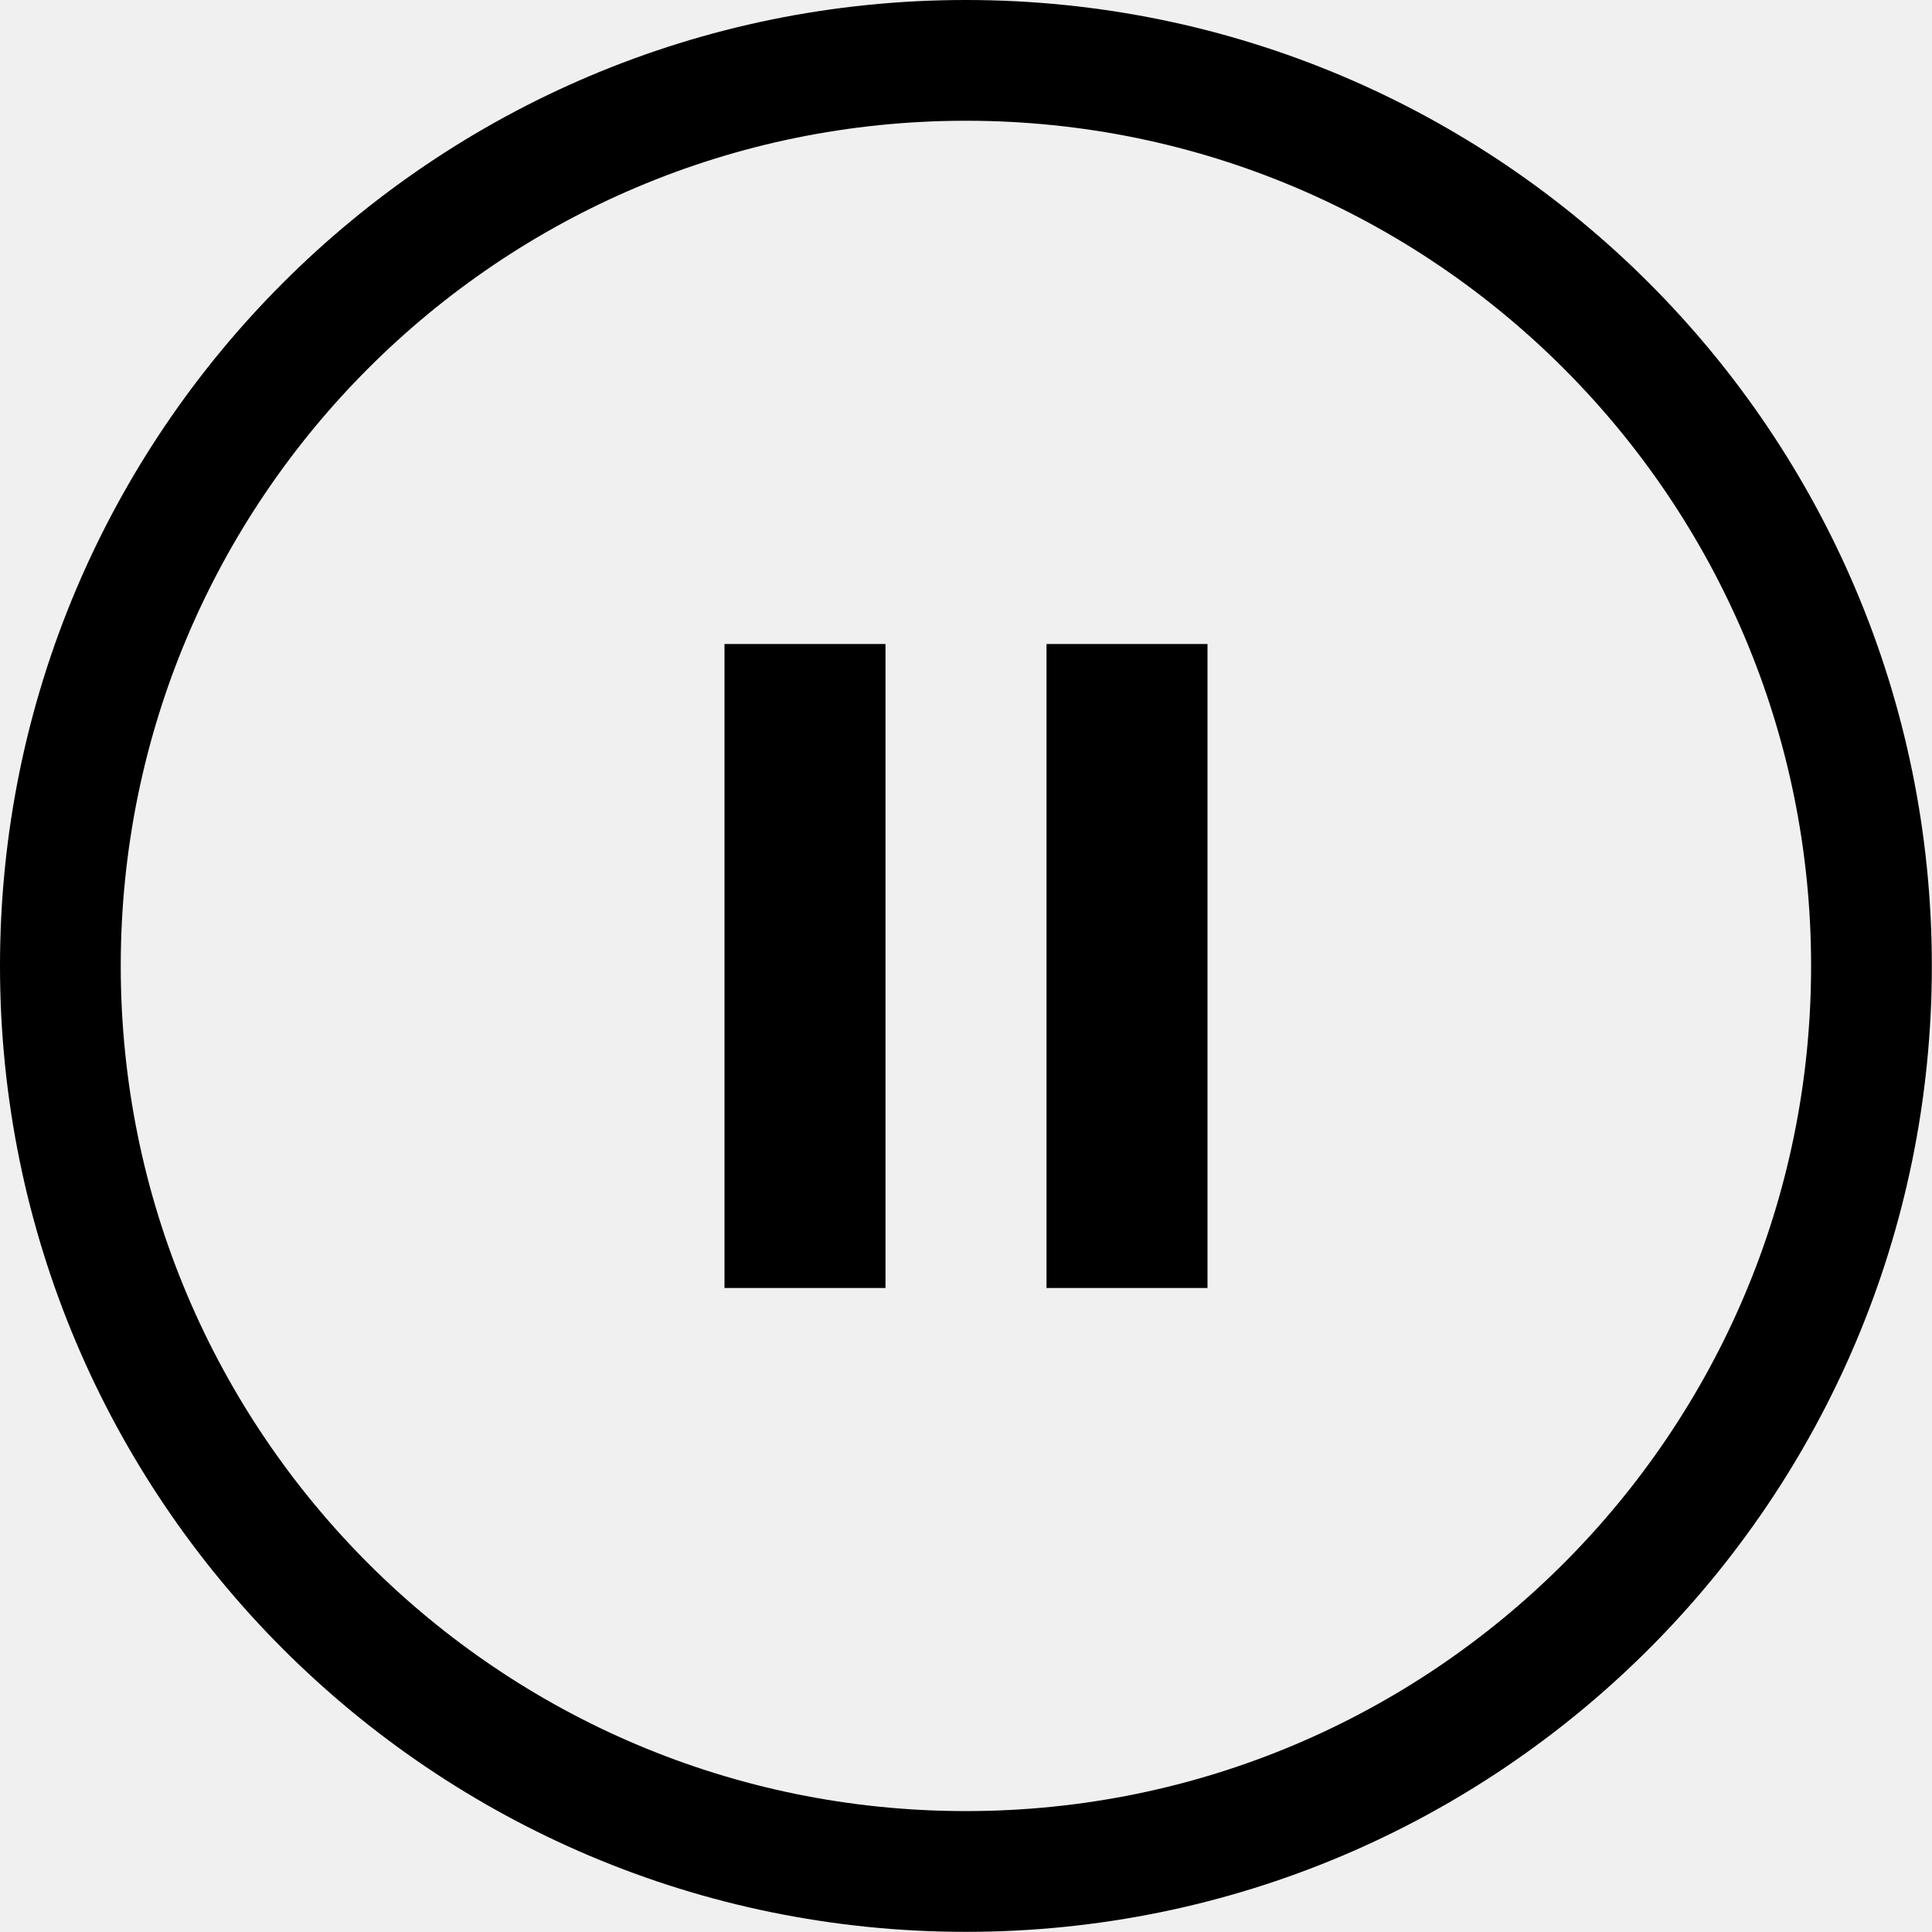
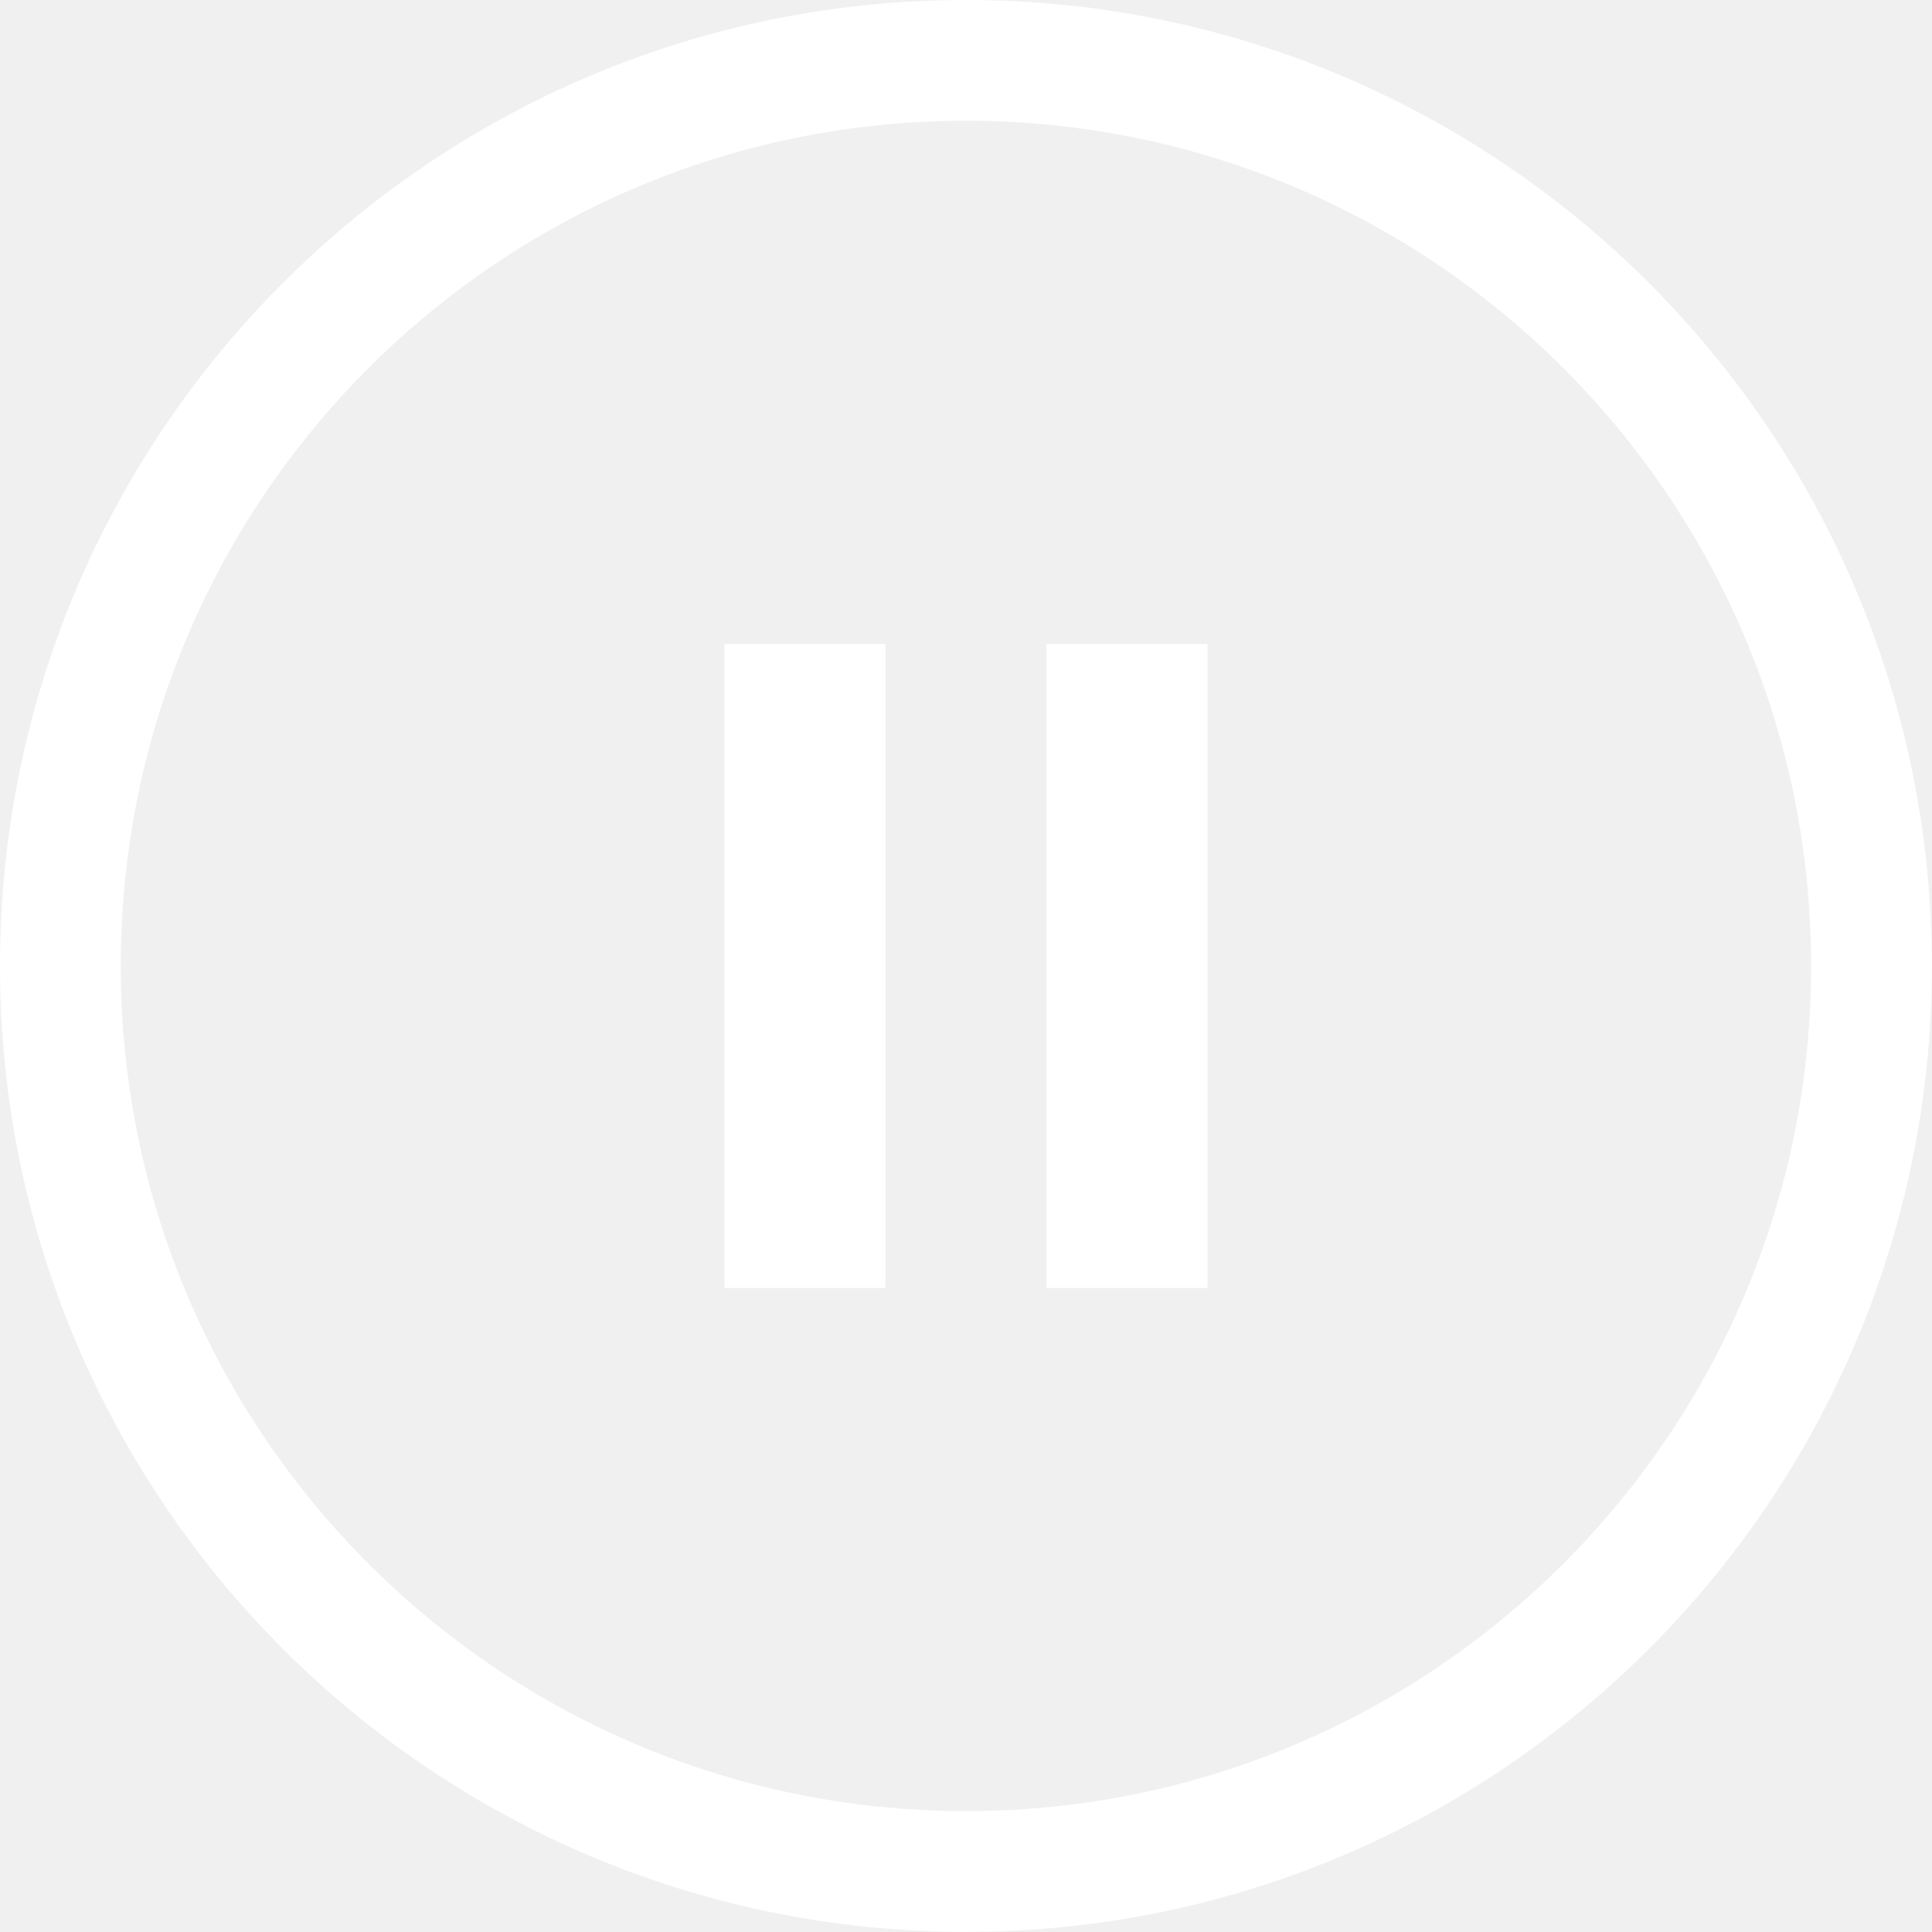
- <svg xmlns="http://www.w3.org/2000/svg" width="24" height="24" viewBox="0 0 24 24" fill="none">
-   <path fill-rule="evenodd" clip-rule="evenodd" d="M11.999 1.5C6.201 1.5 1.5 6.201 1.5 11.999C1.5 17.797 6.201 22.498 11.999 22.498C17.797 22.498 22.498 17.797 22.498 11.999C22.498 6.201 17.797 1.5 11.999 1.5ZM0 11.999C0 5.372 5.372 0 11.999 0C18.626 0 23.998 5.372 23.998 11.999C23.998 18.626 18.626 23.998 11.999 23.998C5.372 23.998 0 18.626 0 11.999ZM9 8H11V16H9V8ZM15 8H13V16H15V8Z" fill="black" />
+ <svg xmlns="http://www.w3.org/2000/svg" width="40" height="40" viewBox="0 0 40 40" fill="none">
+   <path fill-rule="evenodd" clip-rule="evenodd" d="M19.998 2.5C10.334 2.5 2.5 10.334 2.5 19.998C2.5 29.662 10.334 37.497 19.998 37.497C29.662 37.497 37.497 29.662 37.497 19.998C37.497 10.334 29.662 2.5 19.998 2.5ZM0 19.998C0 8.954 8.954 0 19.998 0C31.043 0 39.997 8.954 39.997 19.998C39.997 31.043 31.043 39.997 19.998 39.997C8.954 39.997 0 31.043 0 19.998ZM15 13.333H18.333V26.667H15V13.333ZM25 13.333H21.667V26.667H25V13.333Z" fill="white" />
</svg>
